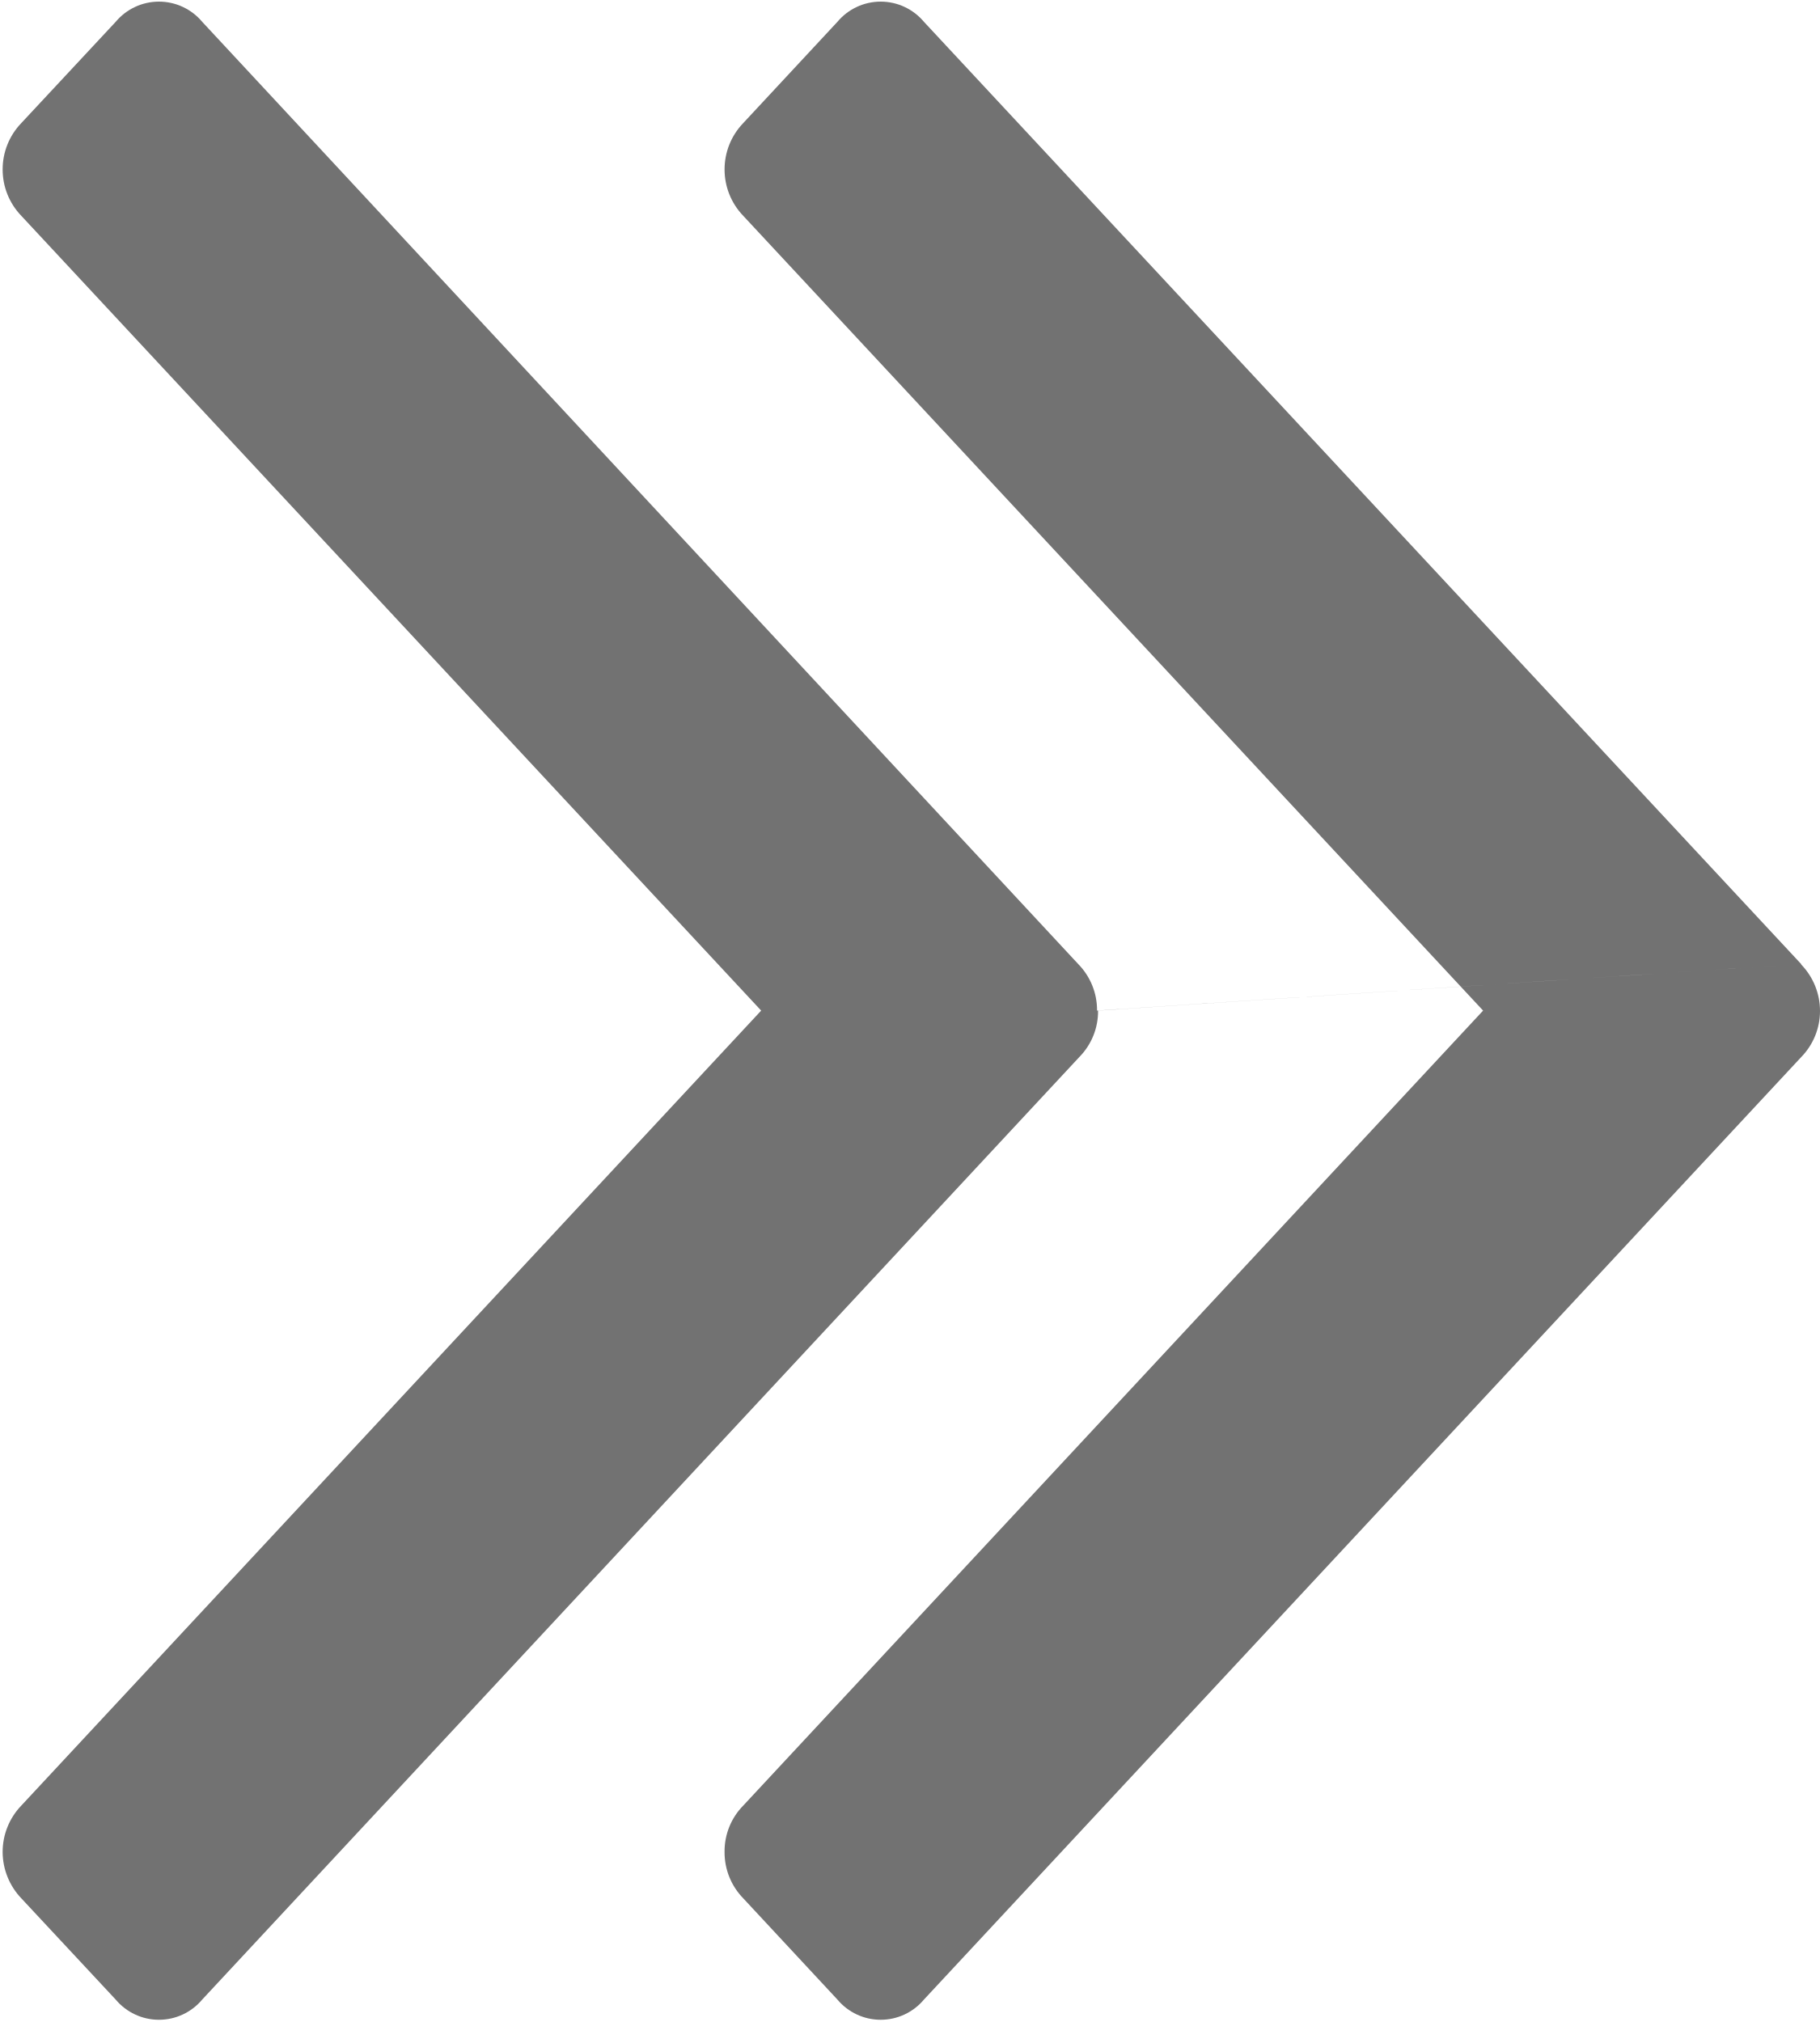
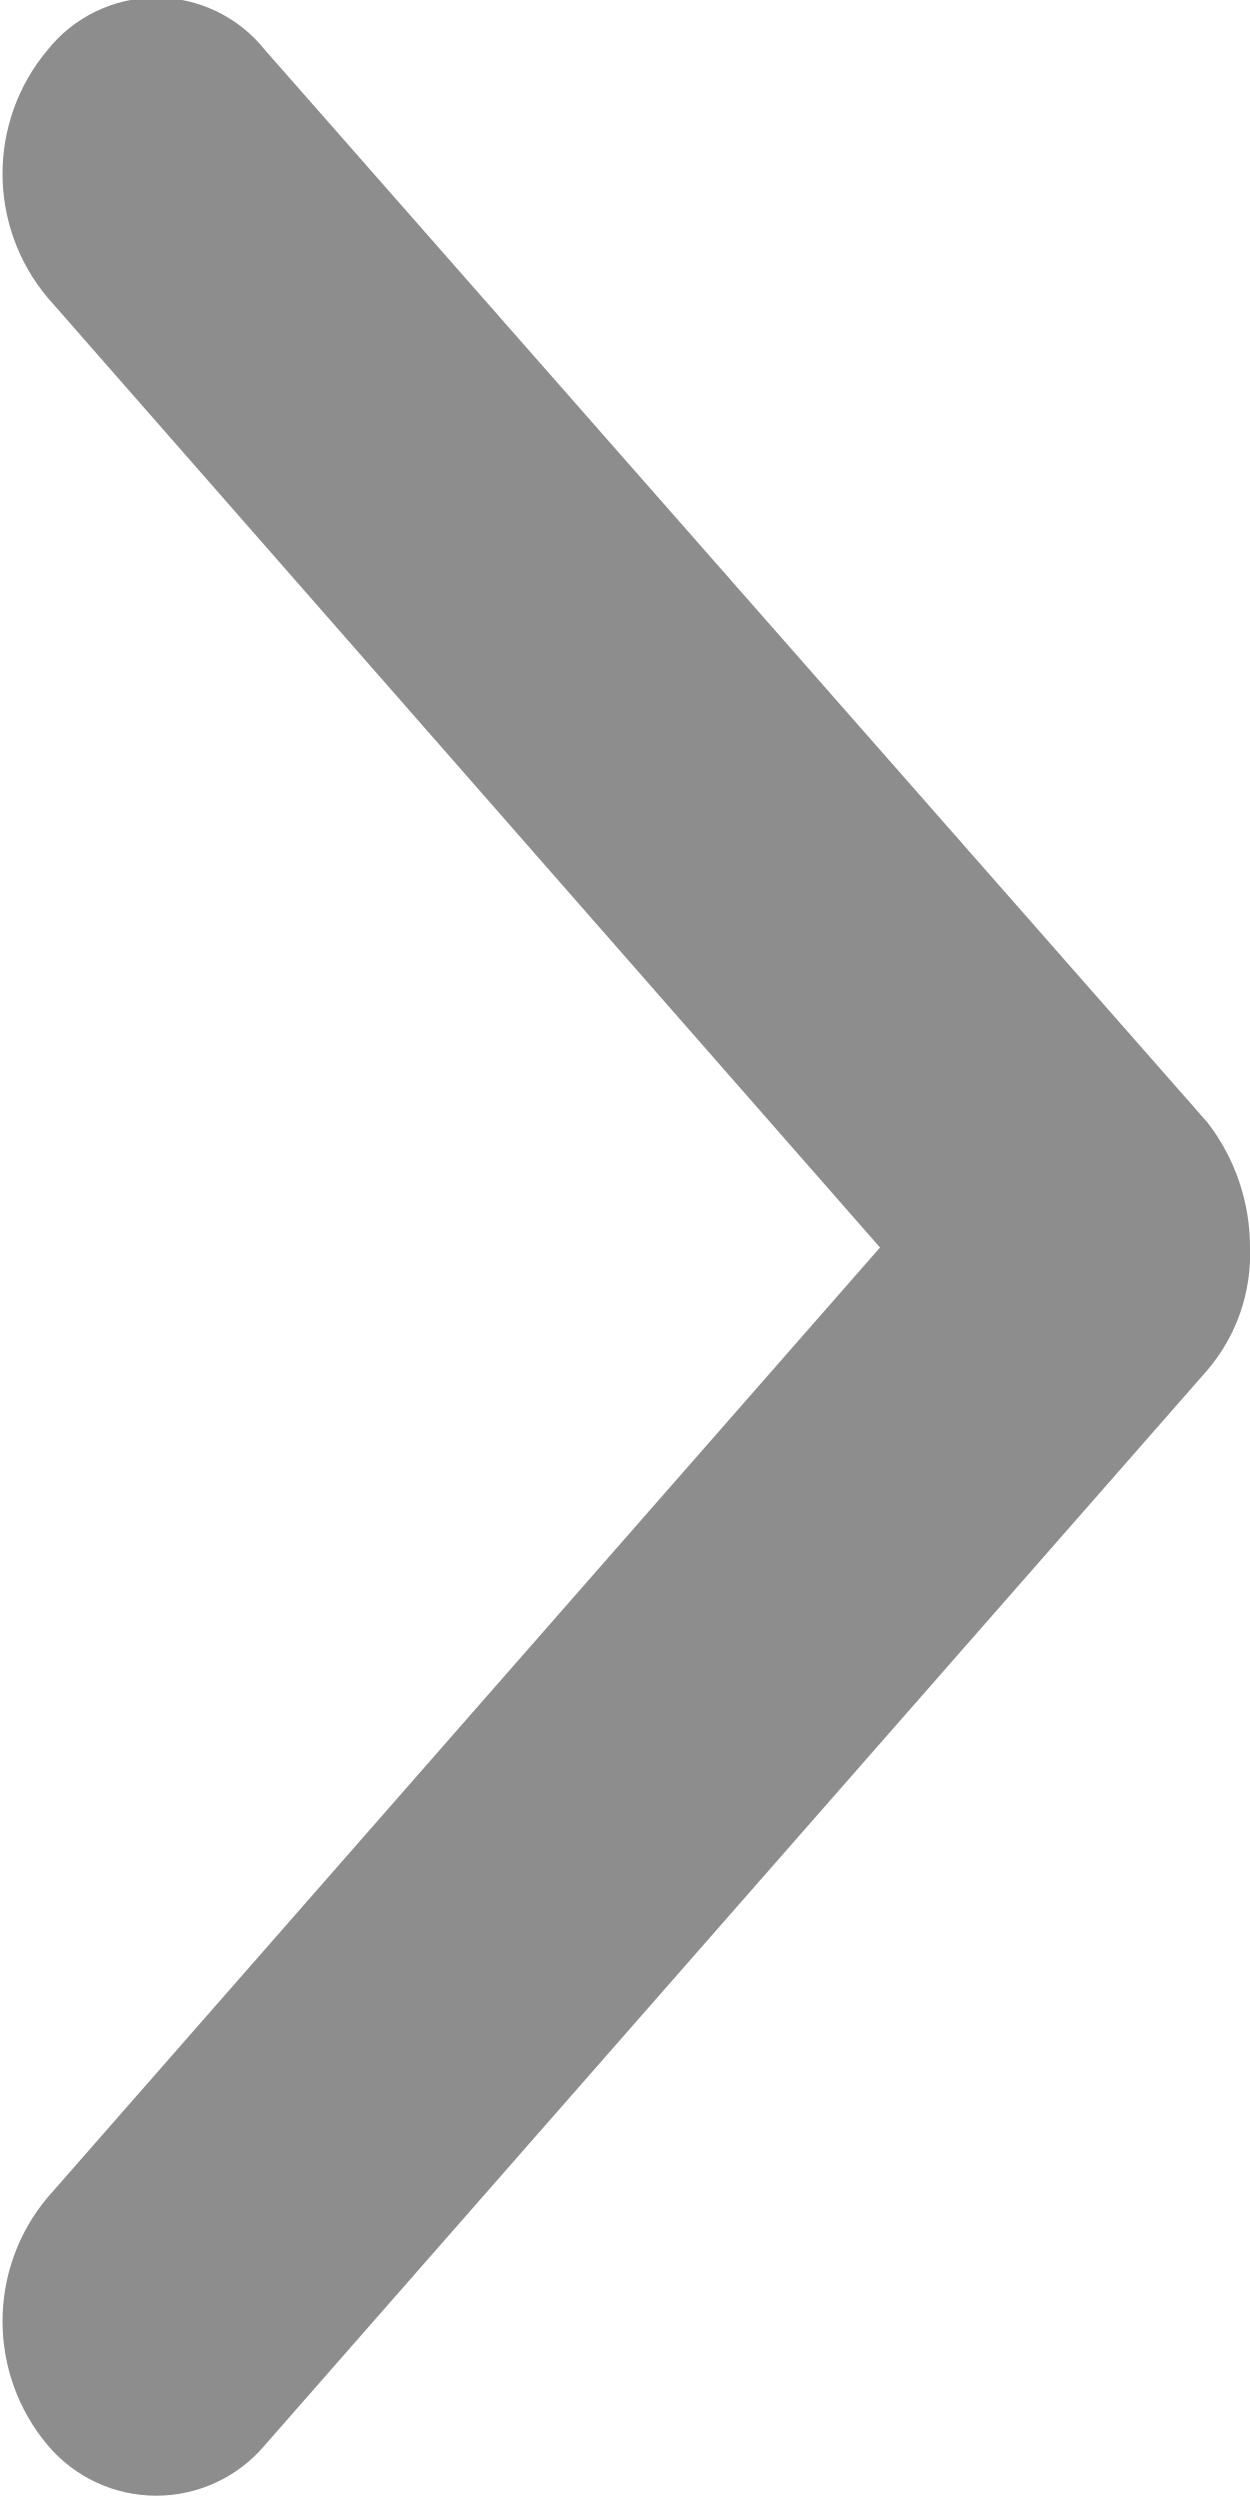
- <svg xmlns="http://www.w3.org/2000/svg" width="9" height="10" viewBox="0 0 9 10">
+ <svg xmlns="http://www.w3.org/2000/svg" width="5" height="10" viewBox="0 0 5 10">
  <defs>
    <style>
      .cls-1 {
-         fill: #727272;
+         fill: #8d8d8d;
        fill-rule: evenodd;
      }
    </style>
  </defs>
-   <path id="angle_right" class="cls-1" d="M975.907,320.768l-4.338-4.66a0.279,0.279,0,0,0-.428,0l-0.465.5a0.331,0.331,0,0,0,0,.46l3.658,3.93-3.658,3.931a0.322,0.322,0,0,0-.093.23,0.325,0.325,0,0,0,.093.23l0.465,0.5a0.279,0.279,0,0,0,.428,0l4.338-4.661A0.326,0.326,0,0,0,976,321a0.33,0.33,0,0,0-.093-0.23h0Zm0,0-3.482.23a0.325,0.325,0,0,0-.093-0.23L968,316.108a0.279,0.279,0,0,0-.428,0l-0.466.5a0.331,0.331,0,0,0,0,.46l3.658,3.93-3.658,3.931a0.331,0.331,0,0,0-.093.23,0.334,0.334,0,0,0,.093.23l0.466,0.5a0.279,0.279,0,0,0,.428,0l4.337-4.661a0.322,0.322,0,0,0,.093-0.23h0Zm0,0" transform="translate(-967 -316)" />
+   <path id="angle_right" class="cls-1" d="M1347,3459.18a0.816,0.816,0,0,0-.17-0.5l-3.77-4.29a0.556,0.556,0,0,0-.87,0,0.771,0.771,0,0,0,0,.99l3.33,3.8-3.33,3.8a0.771,0.771,0,0,0,0,.99,0.568,0.568,0,0,0,.87,0l3.77-4.3a0.715,0.715,0,0,0,.17-0.49h0Zm0,0" transform="translate(-1342 -3454.19)" />
</svg>
